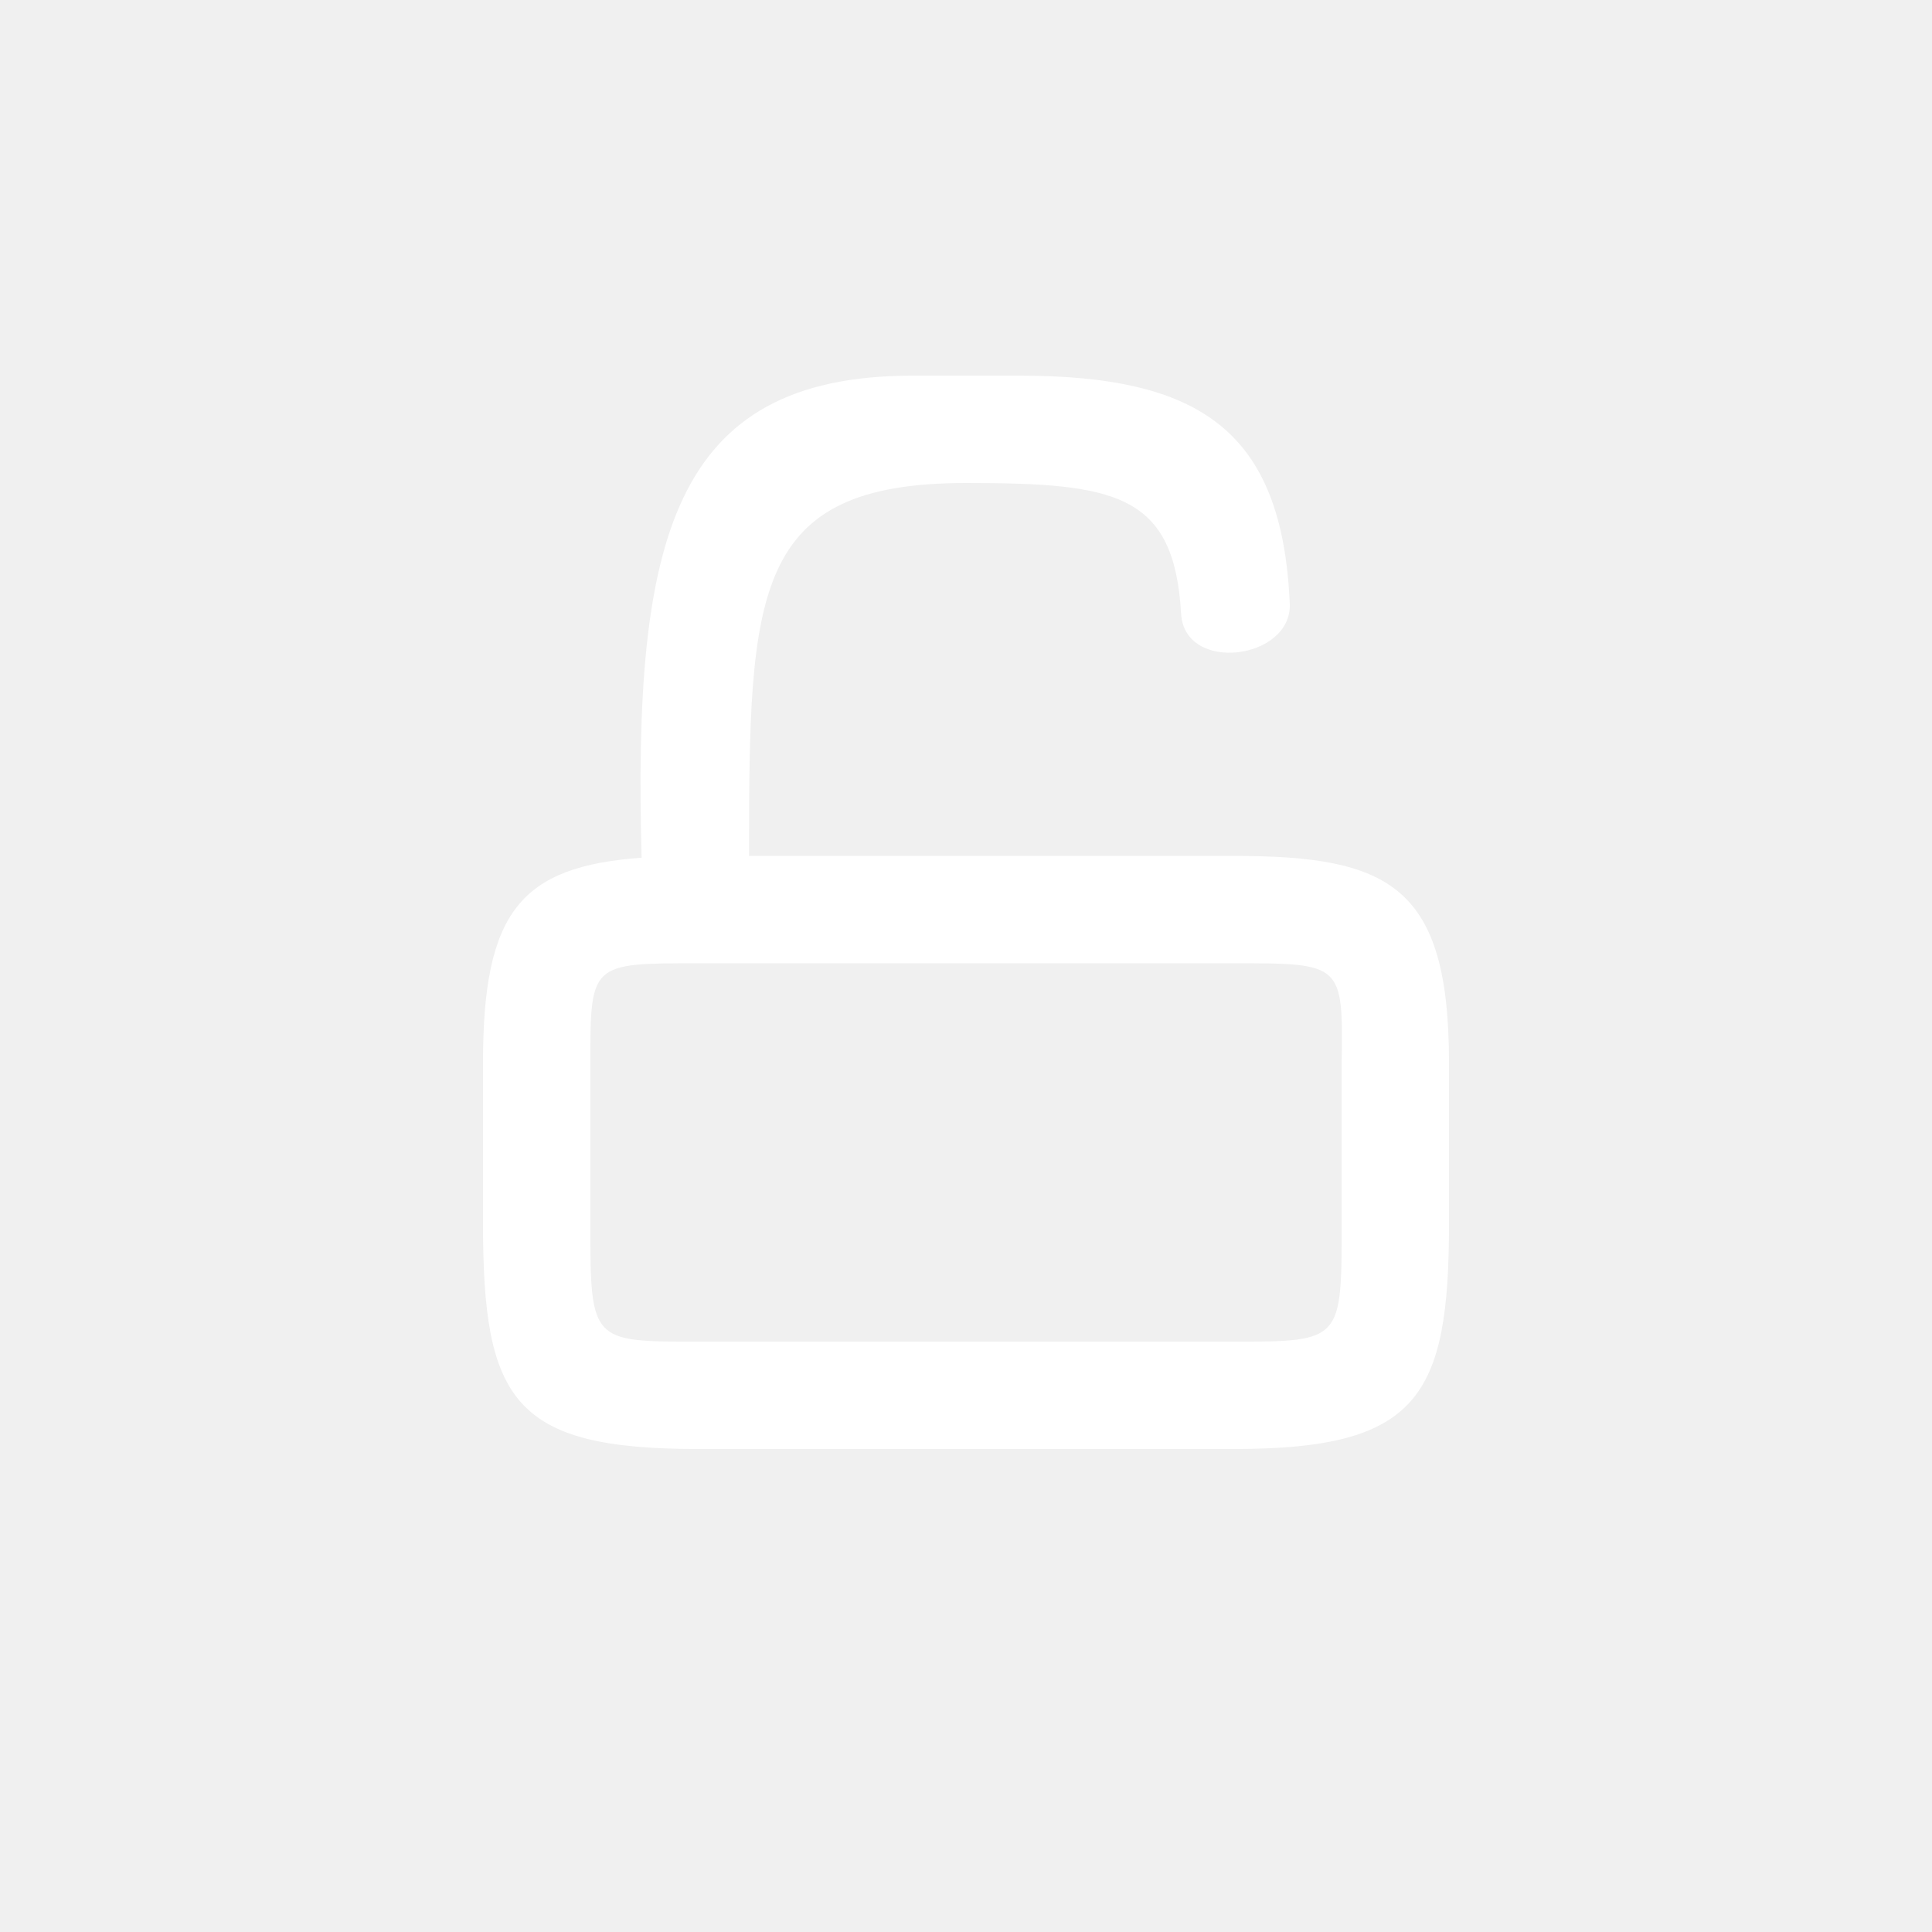
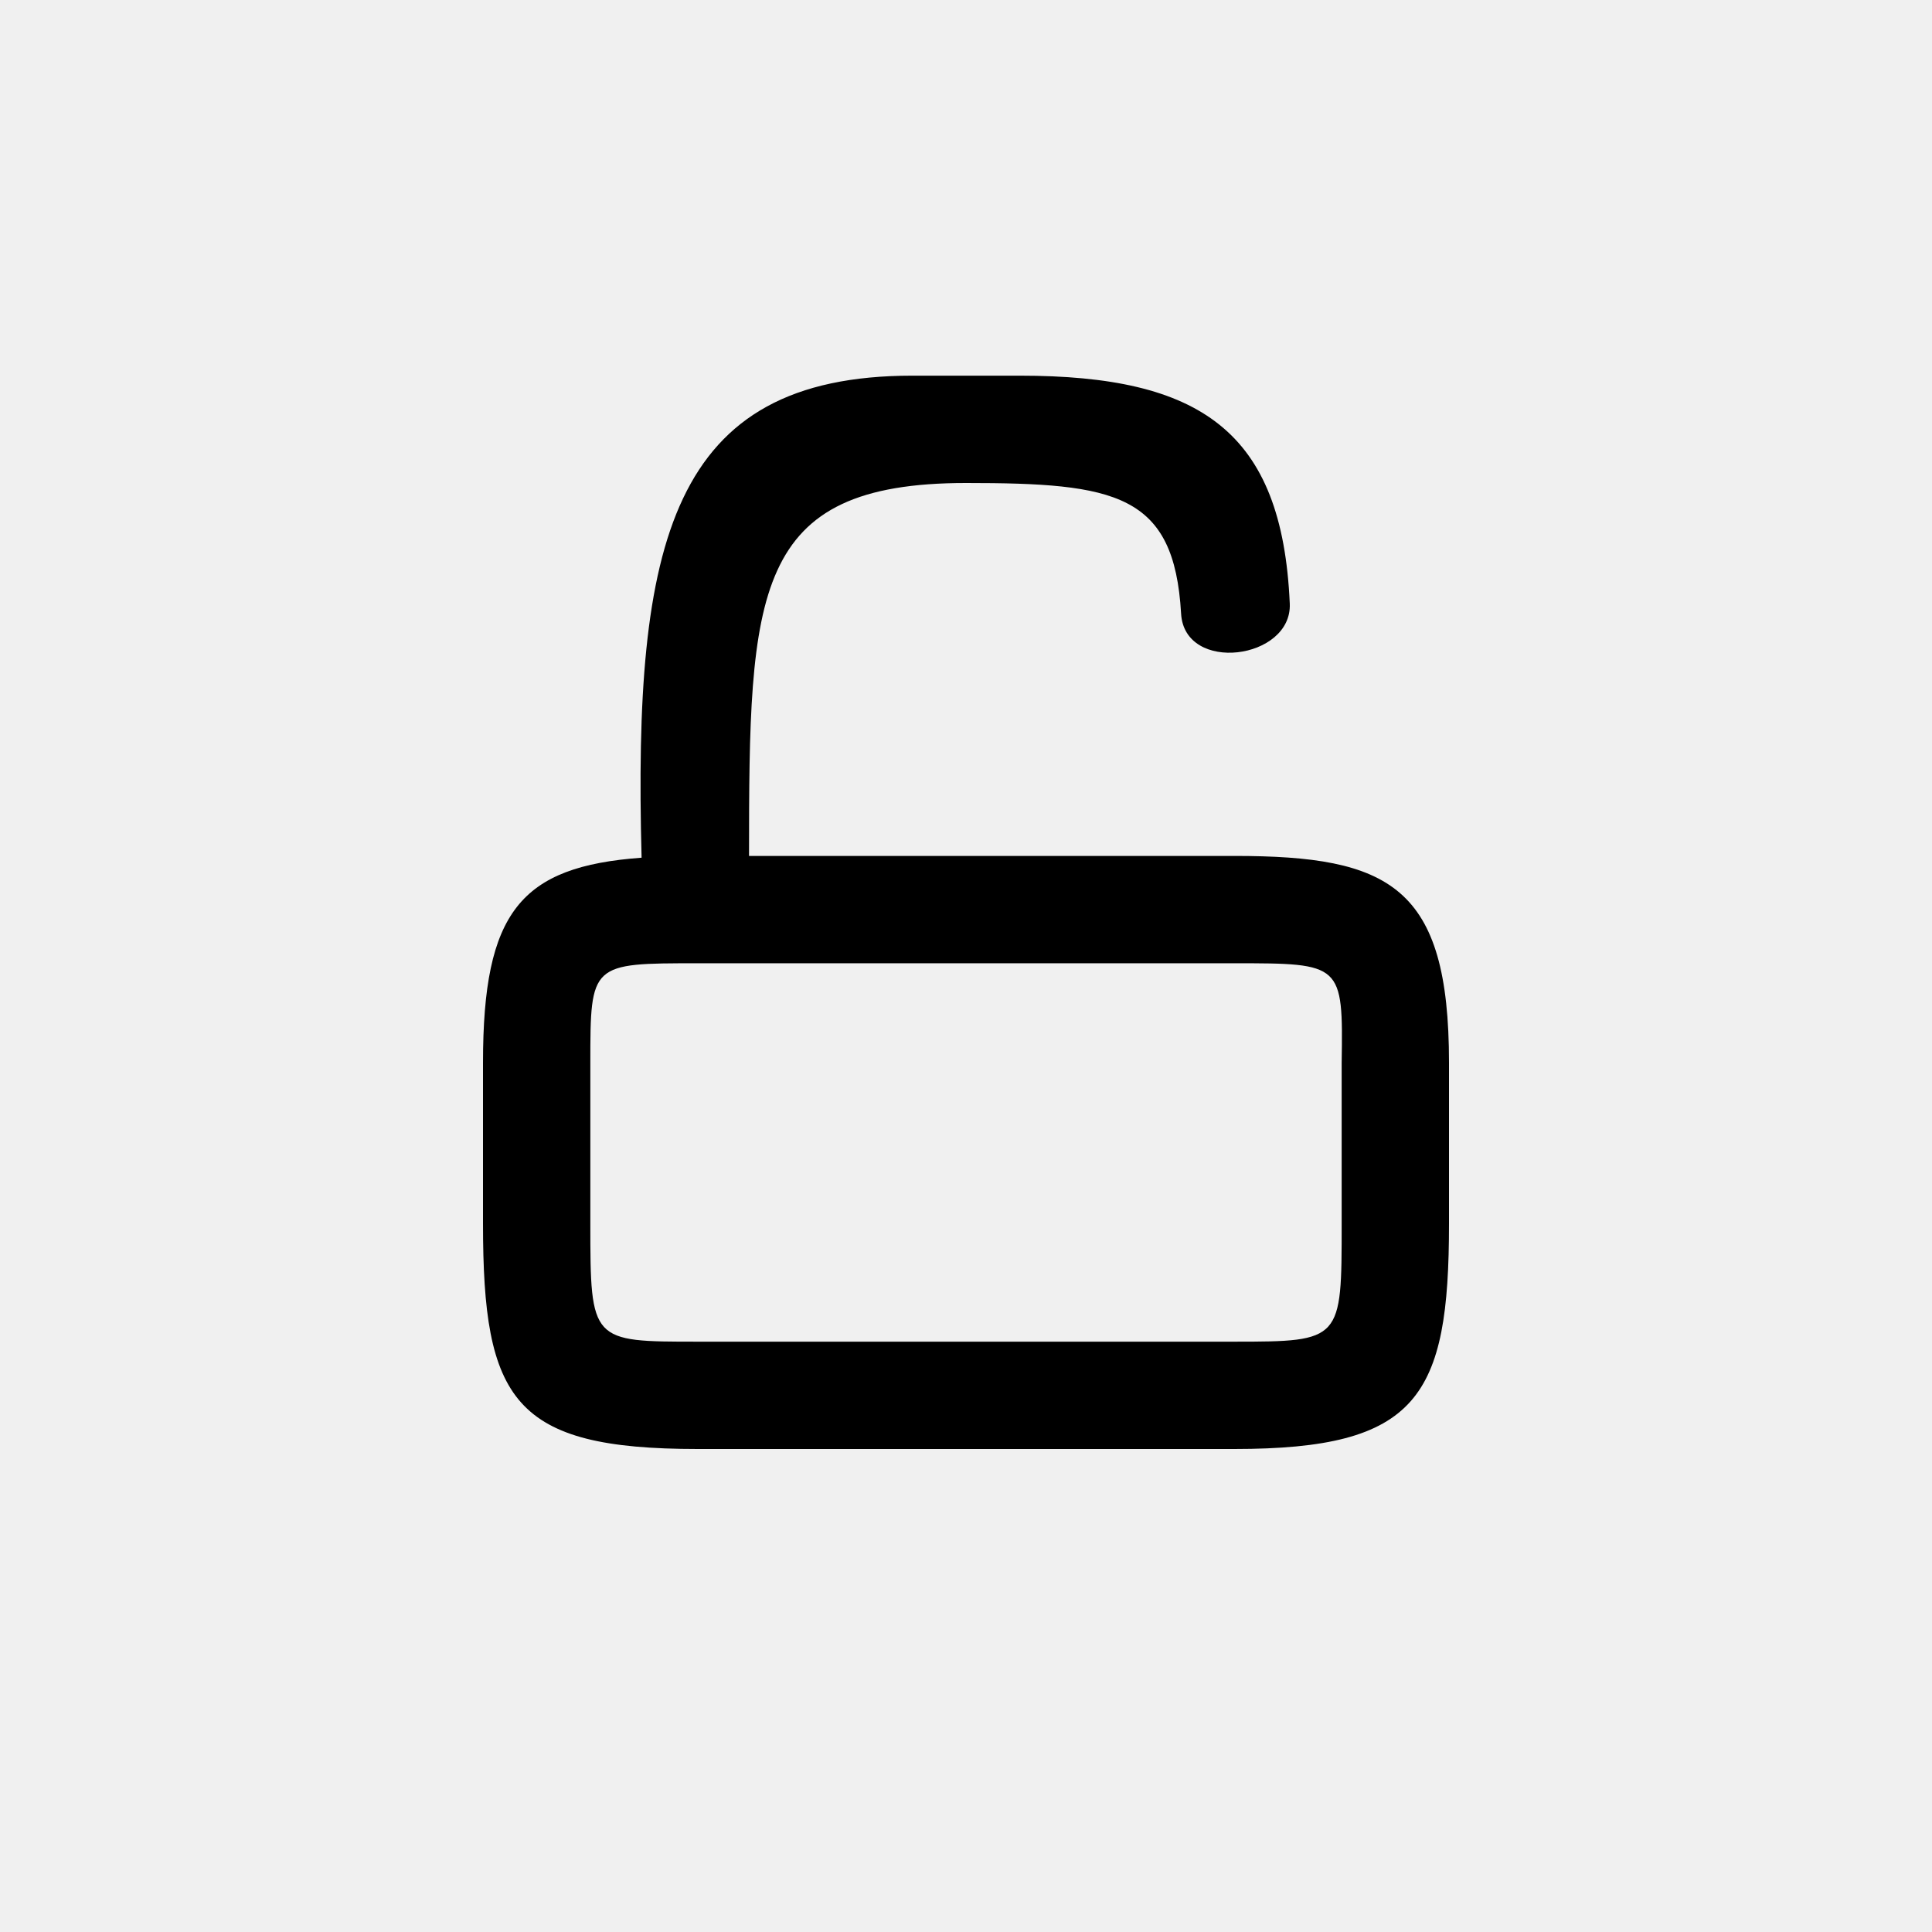
- <svg xmlns="http://www.w3.org/2000/svg" height="36" width="36" viewBox="0 0 36 36">
-   <path fill="#fff" d="M 17,7 C 12.497,7 11.799,10.091 11.955,15.982 9.701,16.147 9,16.988 9,19.801 v 3 C 9,26.096 9.566,27 13,27 h 10 c 3.425,0 4,-0.969 4,-4.199 v -3 C 27,16.511 25.898,15.949 23,15.949 l -9.043,2.18e-4 C 13.958,11.027 14.014,9 18,9 c 2.787,0 3.88,0.197 4.008,2.434 0.064,1.123 2.071,0.859 2.025,-0.187 C 23.892,8.029 22.365,7 19,7 Z m -4,10.949 h 10 c 2.009,0 2.028,0.005 2,1.852 v 3 C 25,24.979 25.003,25 23,25 H 13 c -1.984,0 -2,0.004 -2,-2.199 v -3 c 0,-1.852 0.011,-1.852 2,-1.852 z" />
+ <svg xmlns="http://www.w3.org/2000/svg" viewBox="0 0 36 36">
+   <path d="M 17,7 C 12.497,7 11.799,10.091 11.955,15.982 9.701,16.147 9,16.988 9,19.801 v 3 C 9,26.096 9.566,27 13,27 h 10 c 3.425,0 4,-0.969 4,-4.199 v -3 C 27,16.511 25.898,15.949 23,15.949 l -9.043,2.18e-4 C 13.958,11.027 14.014,9 18,9 c 2.787,0 3.88,0.197 4.008,2.434 0.064,1.123 2.071,0.859 2.025,-0.187 C 23.892,8.029 22.365,7 19,7 Z m -4,10.949 h 10 c 2.009,0 2.028,0.005 2,1.852 v 3 C 25,24.979 25.003,25 23,25 H 13 c -1.984,0 -2,0.004 -2,-2.199 v -3 c 0,-1.852 0.011,-1.852 2,-1.852 z" />
</svg>
